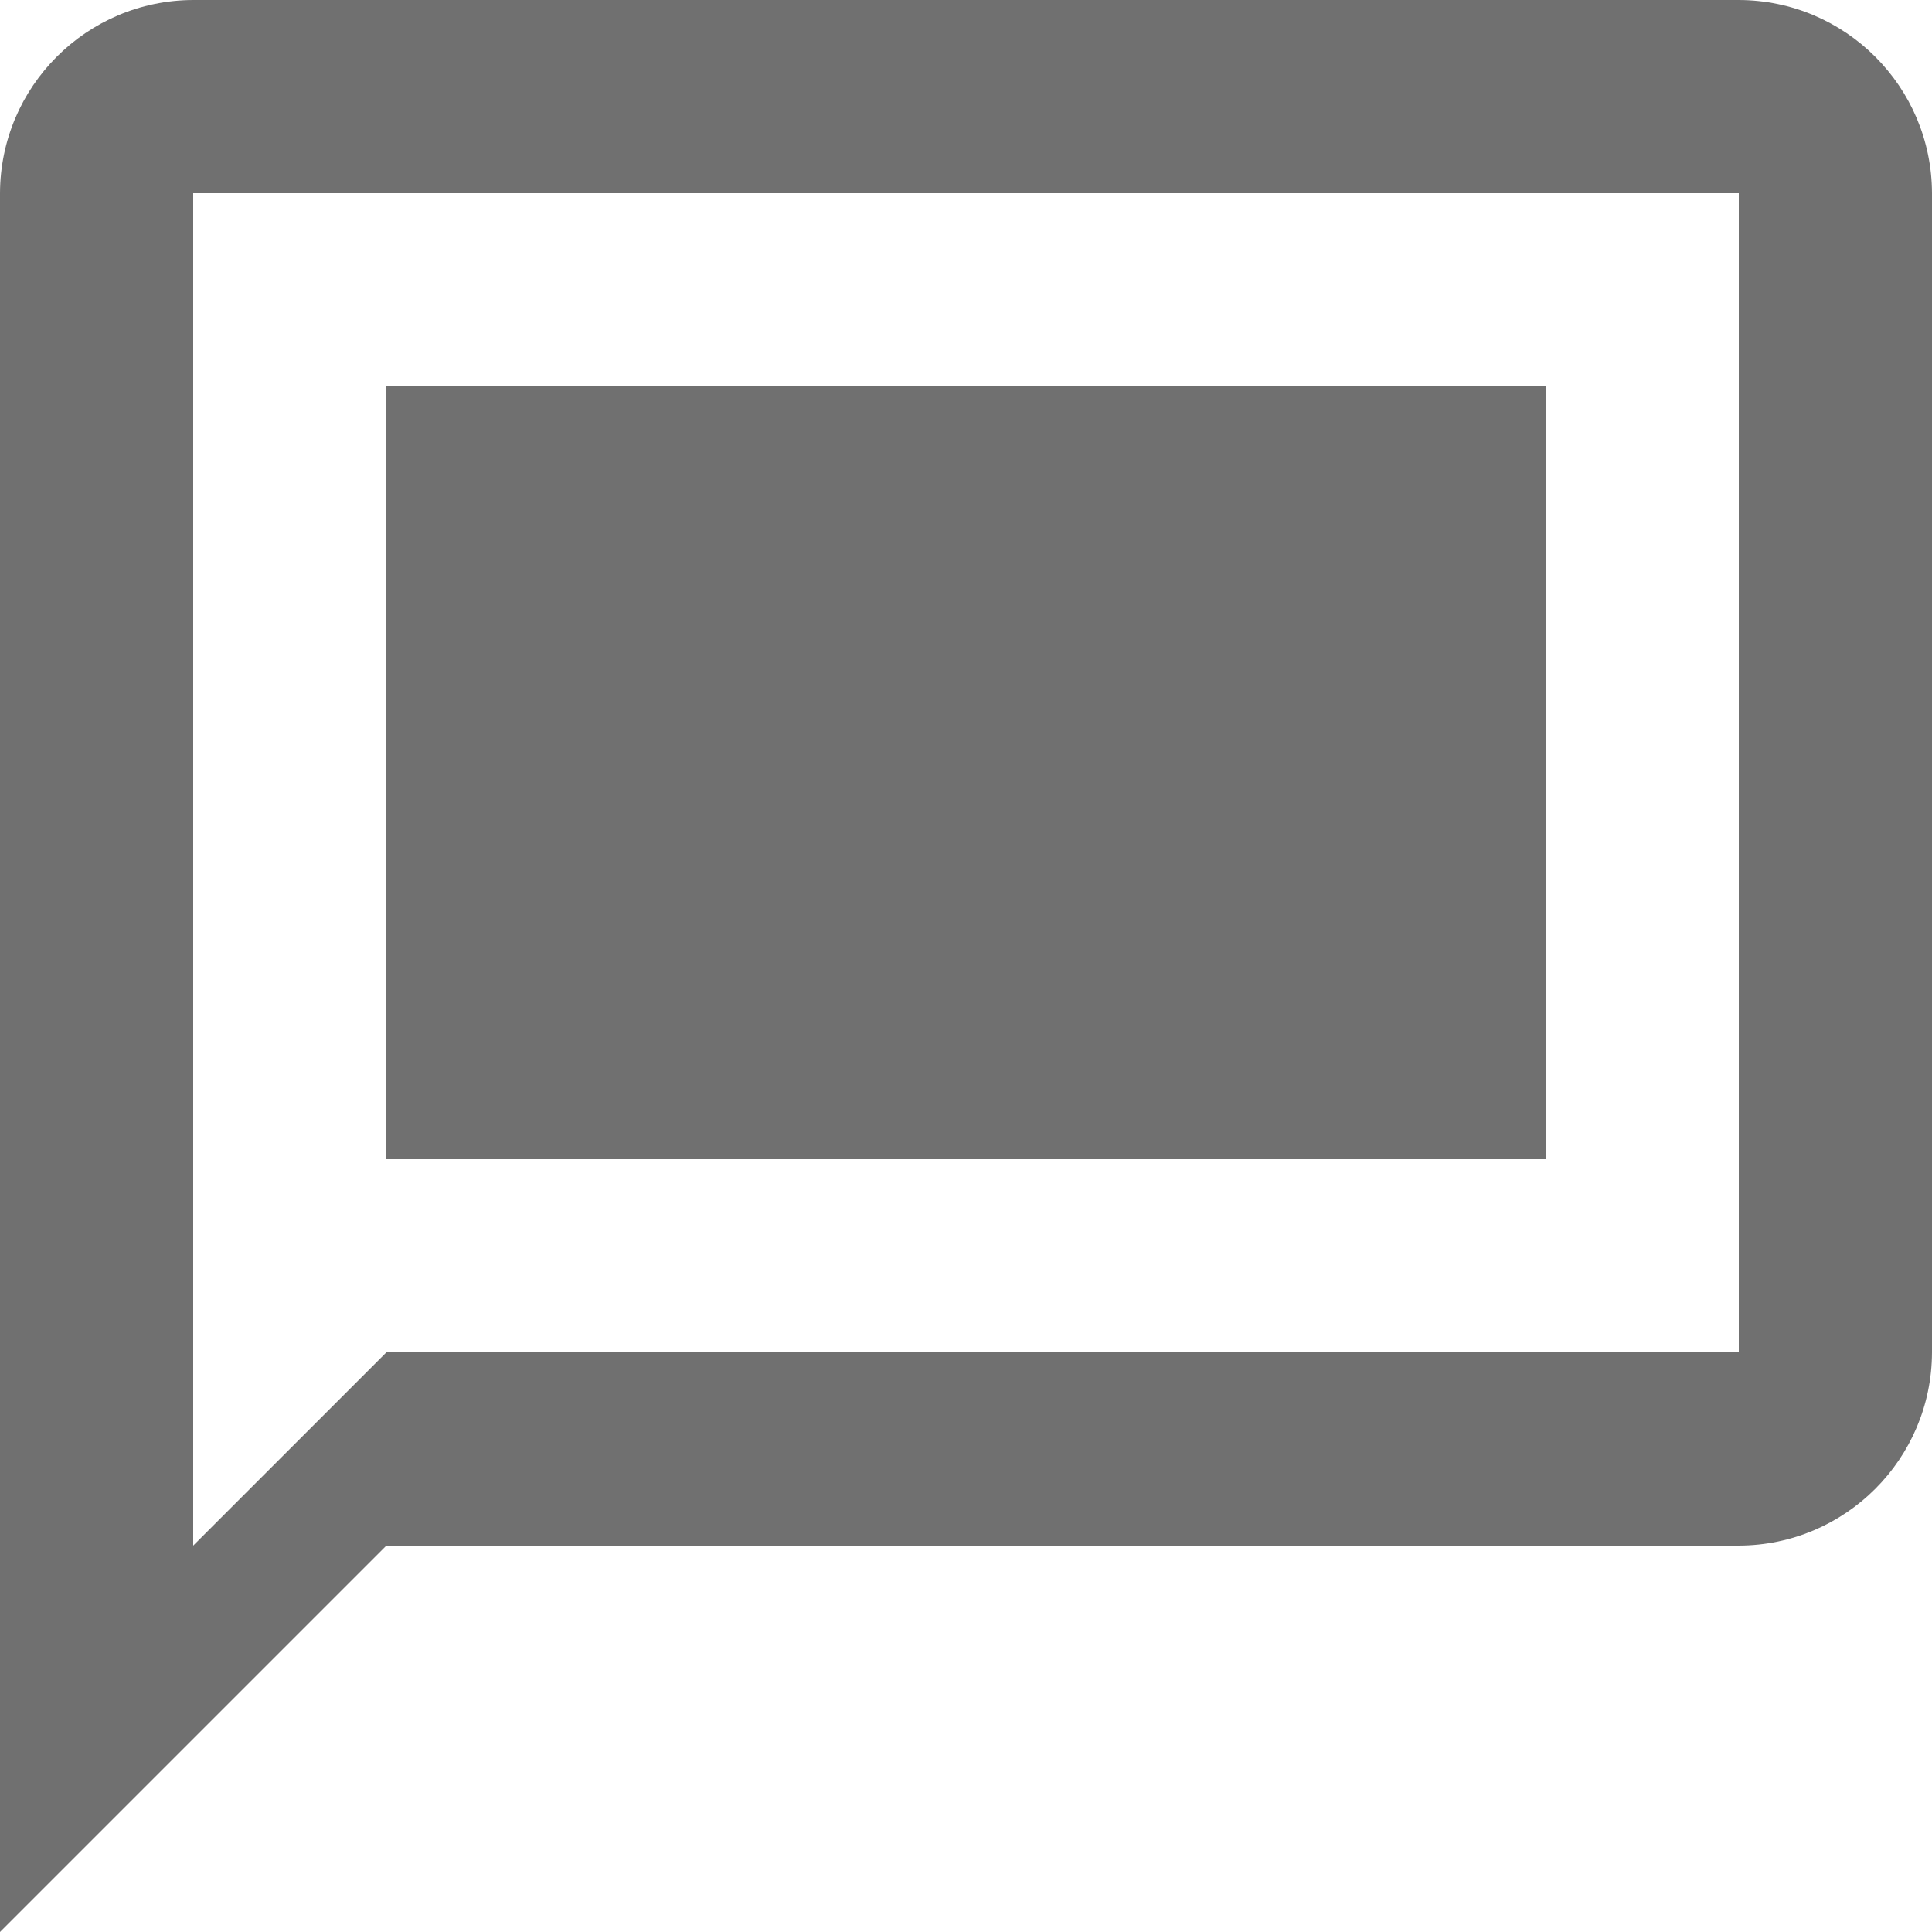
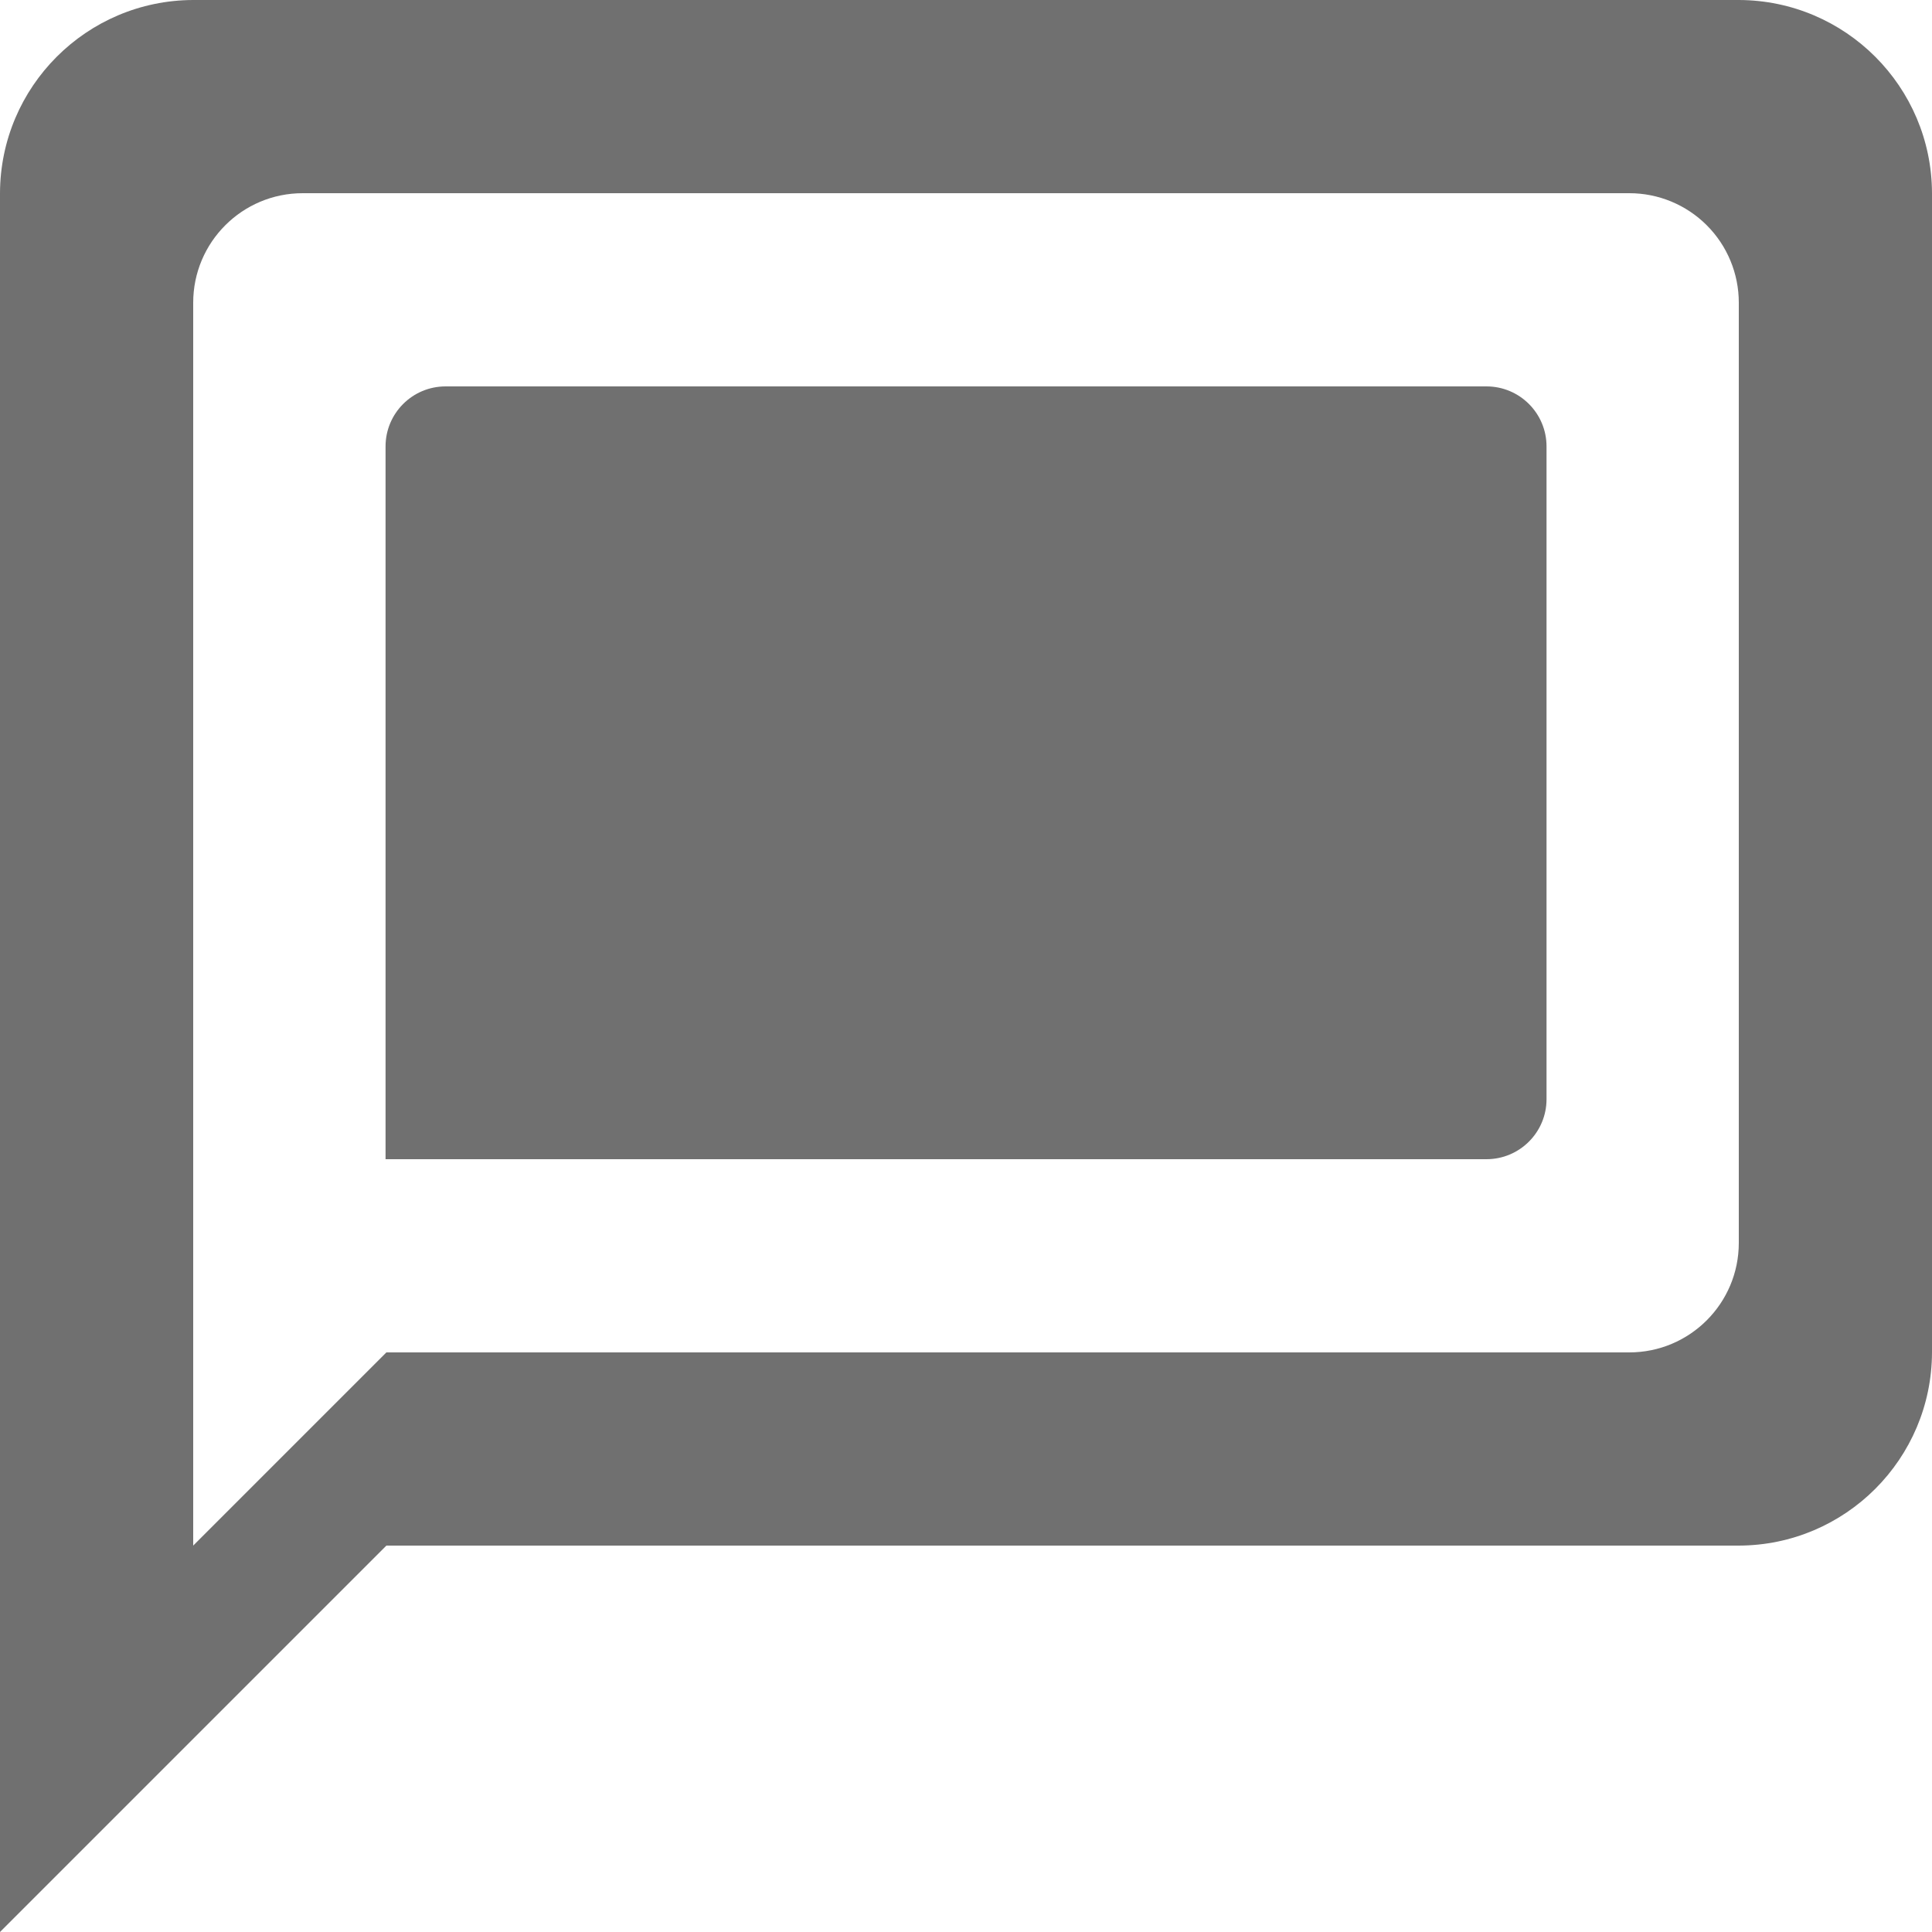
<svg xmlns="http://www.w3.org/2000/svg" width="25" height="25" viewBox="0 0 25 25">
-   <defs>
-     <style>.a,.b{fill:#707070;}.b{fill-rule:evenodd;}</style>
-   </defs>
-   <g transform="translate(-1167 -1745)">
-     <path class="a" d="M106,11H91V21h15Z" transform="translate(1081 1739)" />
-     <path class="b" d="M88.5,6h20A2.507,2.507,0,0,1,111,8.5v15a2.507,2.507,0,0,1-2.5,2.5H91l-5,5V8.5A2.507,2.507,0,0,1,88.5,6ZM91,23.5h17.5V8.5h-20V26Z" transform="translate(1081 1739)" />
+   <g id="chat" transform="translate(-391 -125)">
+     <path id="Path_3" data-name="Path 3" d="M300.368,49.37h20a2.507,2.507,0,0,1,2.5,2.5v15a2.507,2.507,0,0,1-2.5,2.5h-17.5l-5,5V51.87A2.507,2.507,0,0,1,300.368,49.37Zm2.5,17.5h16.083a1.417,1.417,0,0,0,1.417-1.418V53.287a1.416,1.416,0,0,0-1.417-1.417H301.786a1.417,1.417,0,0,0-1.418,1.417V69.37Z" transform="translate(93.132 75.63)" fill="#707070" fill-rule="evenodd" />
+     <path id="Rectangle_1" data-name="Rectangle 1" d="M.777,0H14.246a.777.777,0,0,1,.777.777V9.223a.777.777,0,0,1-.777.777H0a0,0,0,0,1,0,0V.777A.777.777,0,0,1,.777,0Z" transform="translate(395.989 130)" fill="#707070" />
  </g>
</svg>
